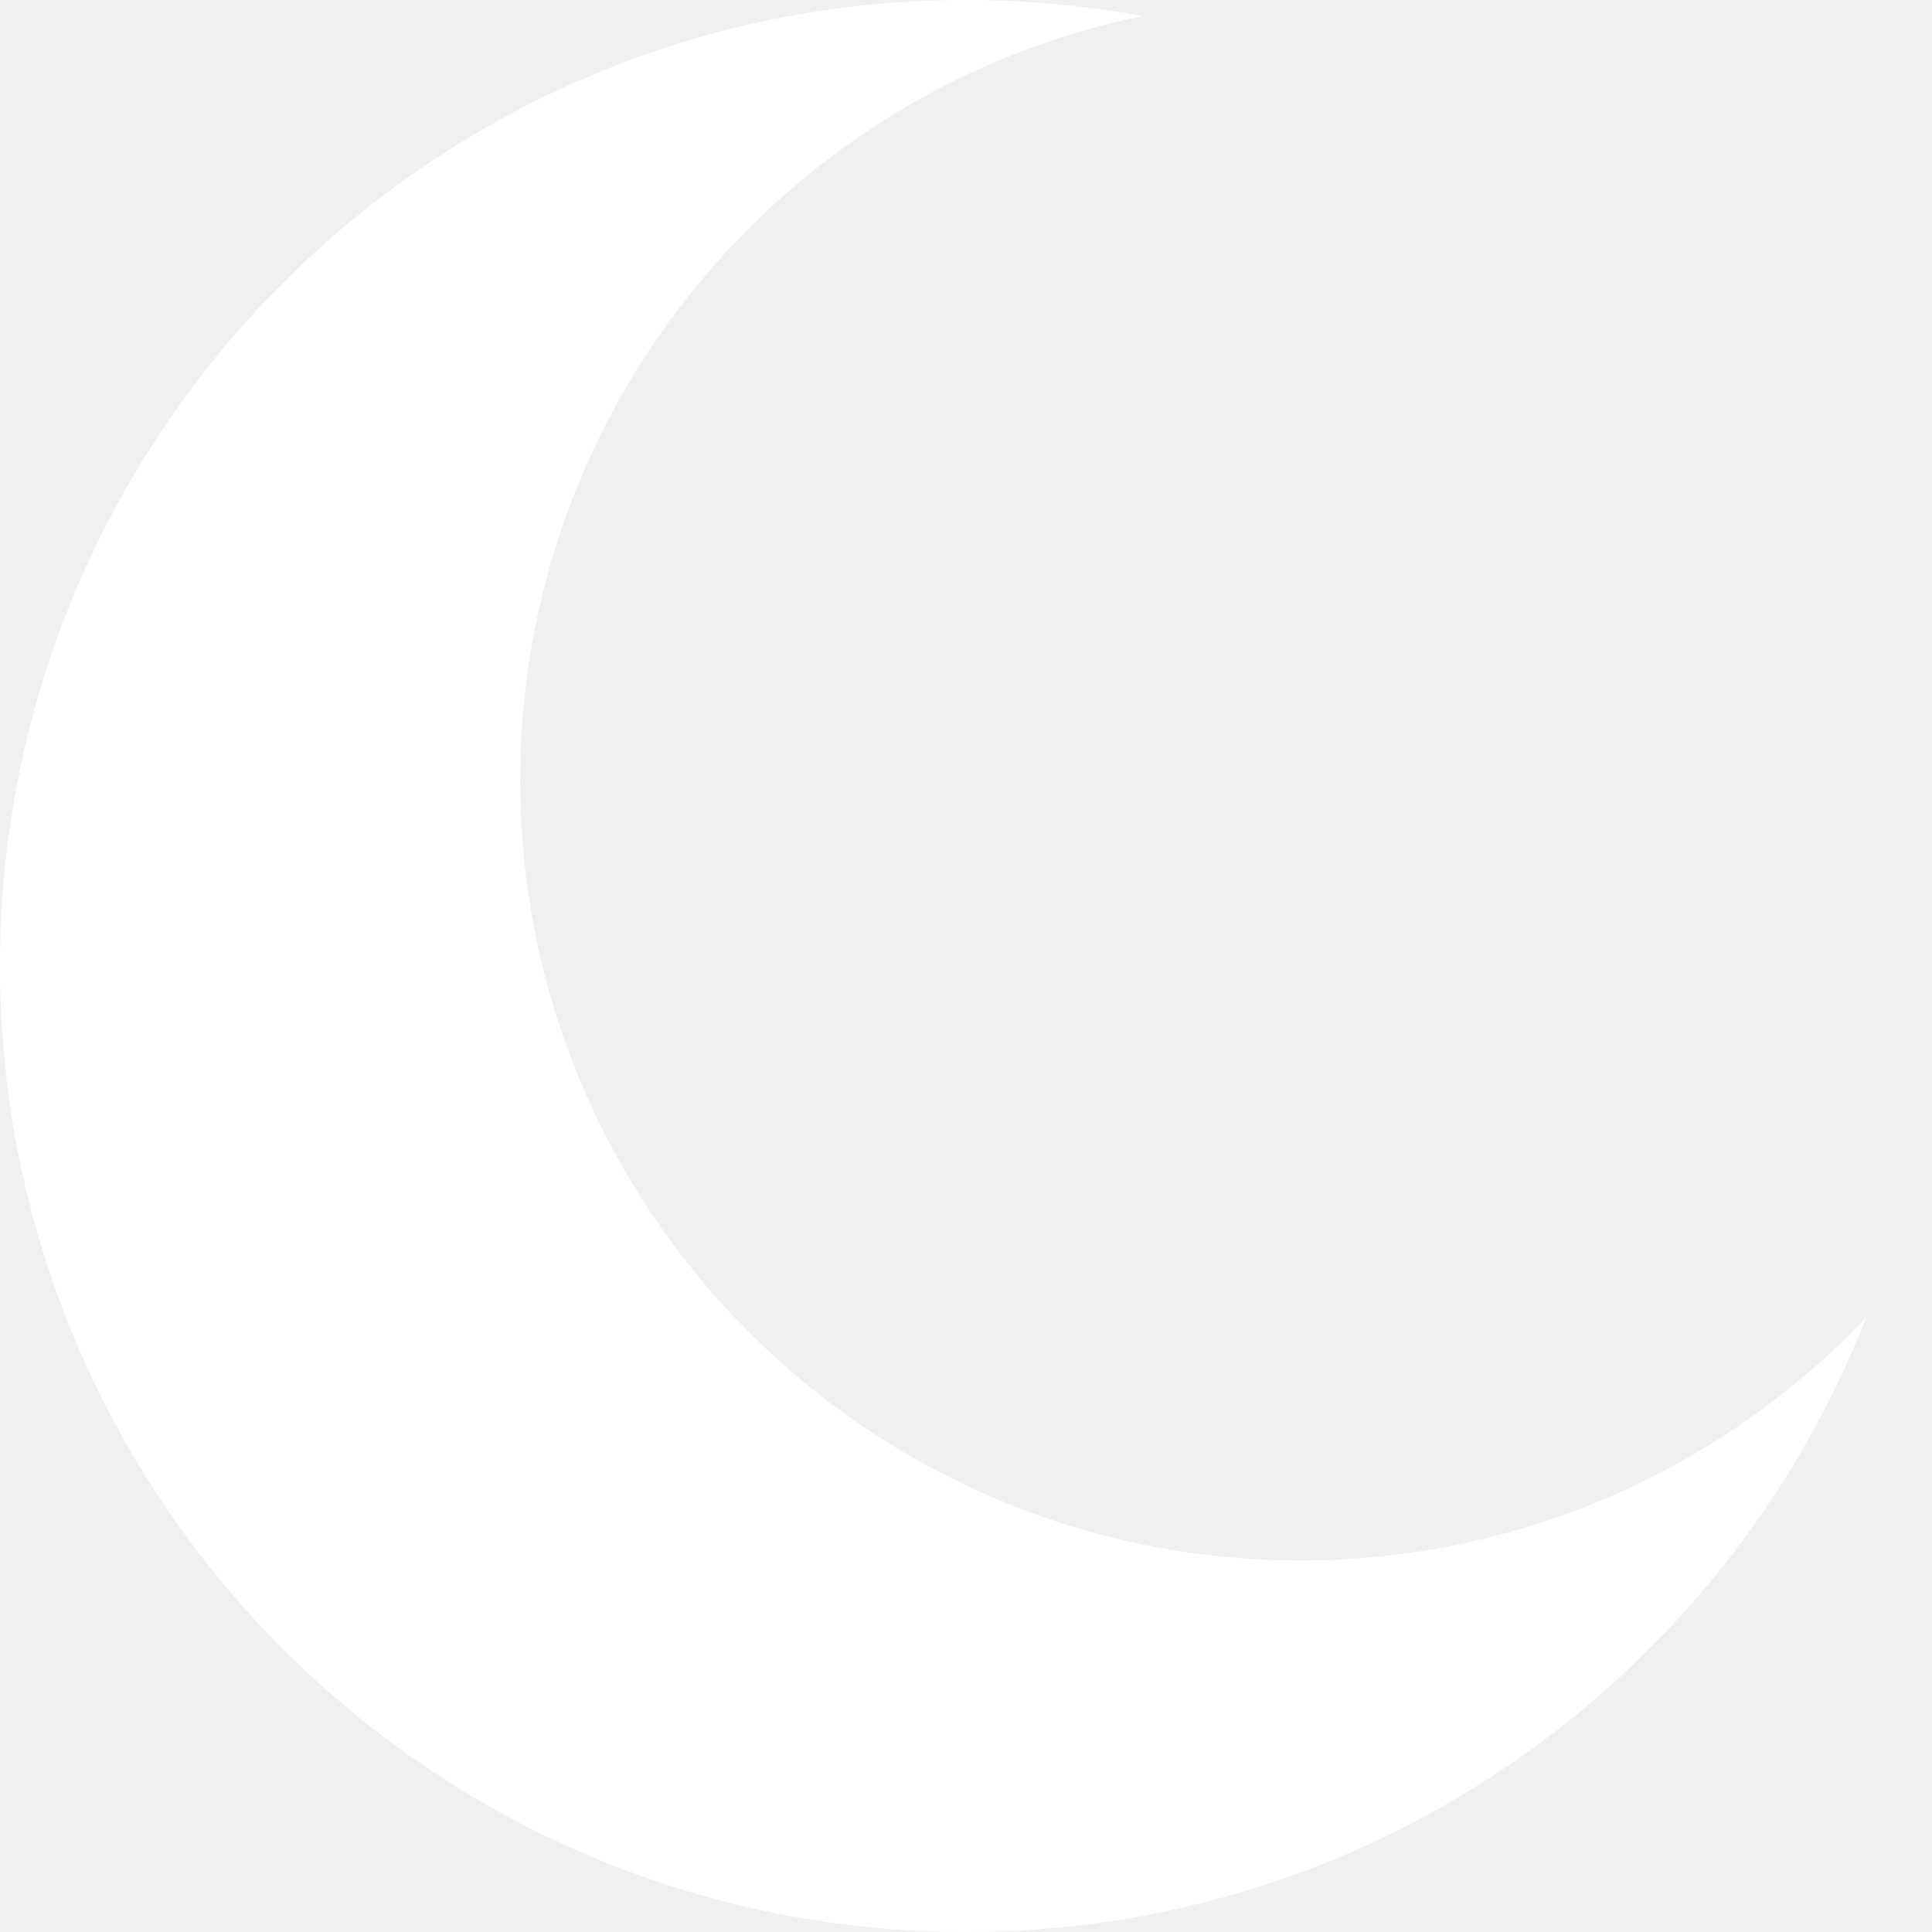
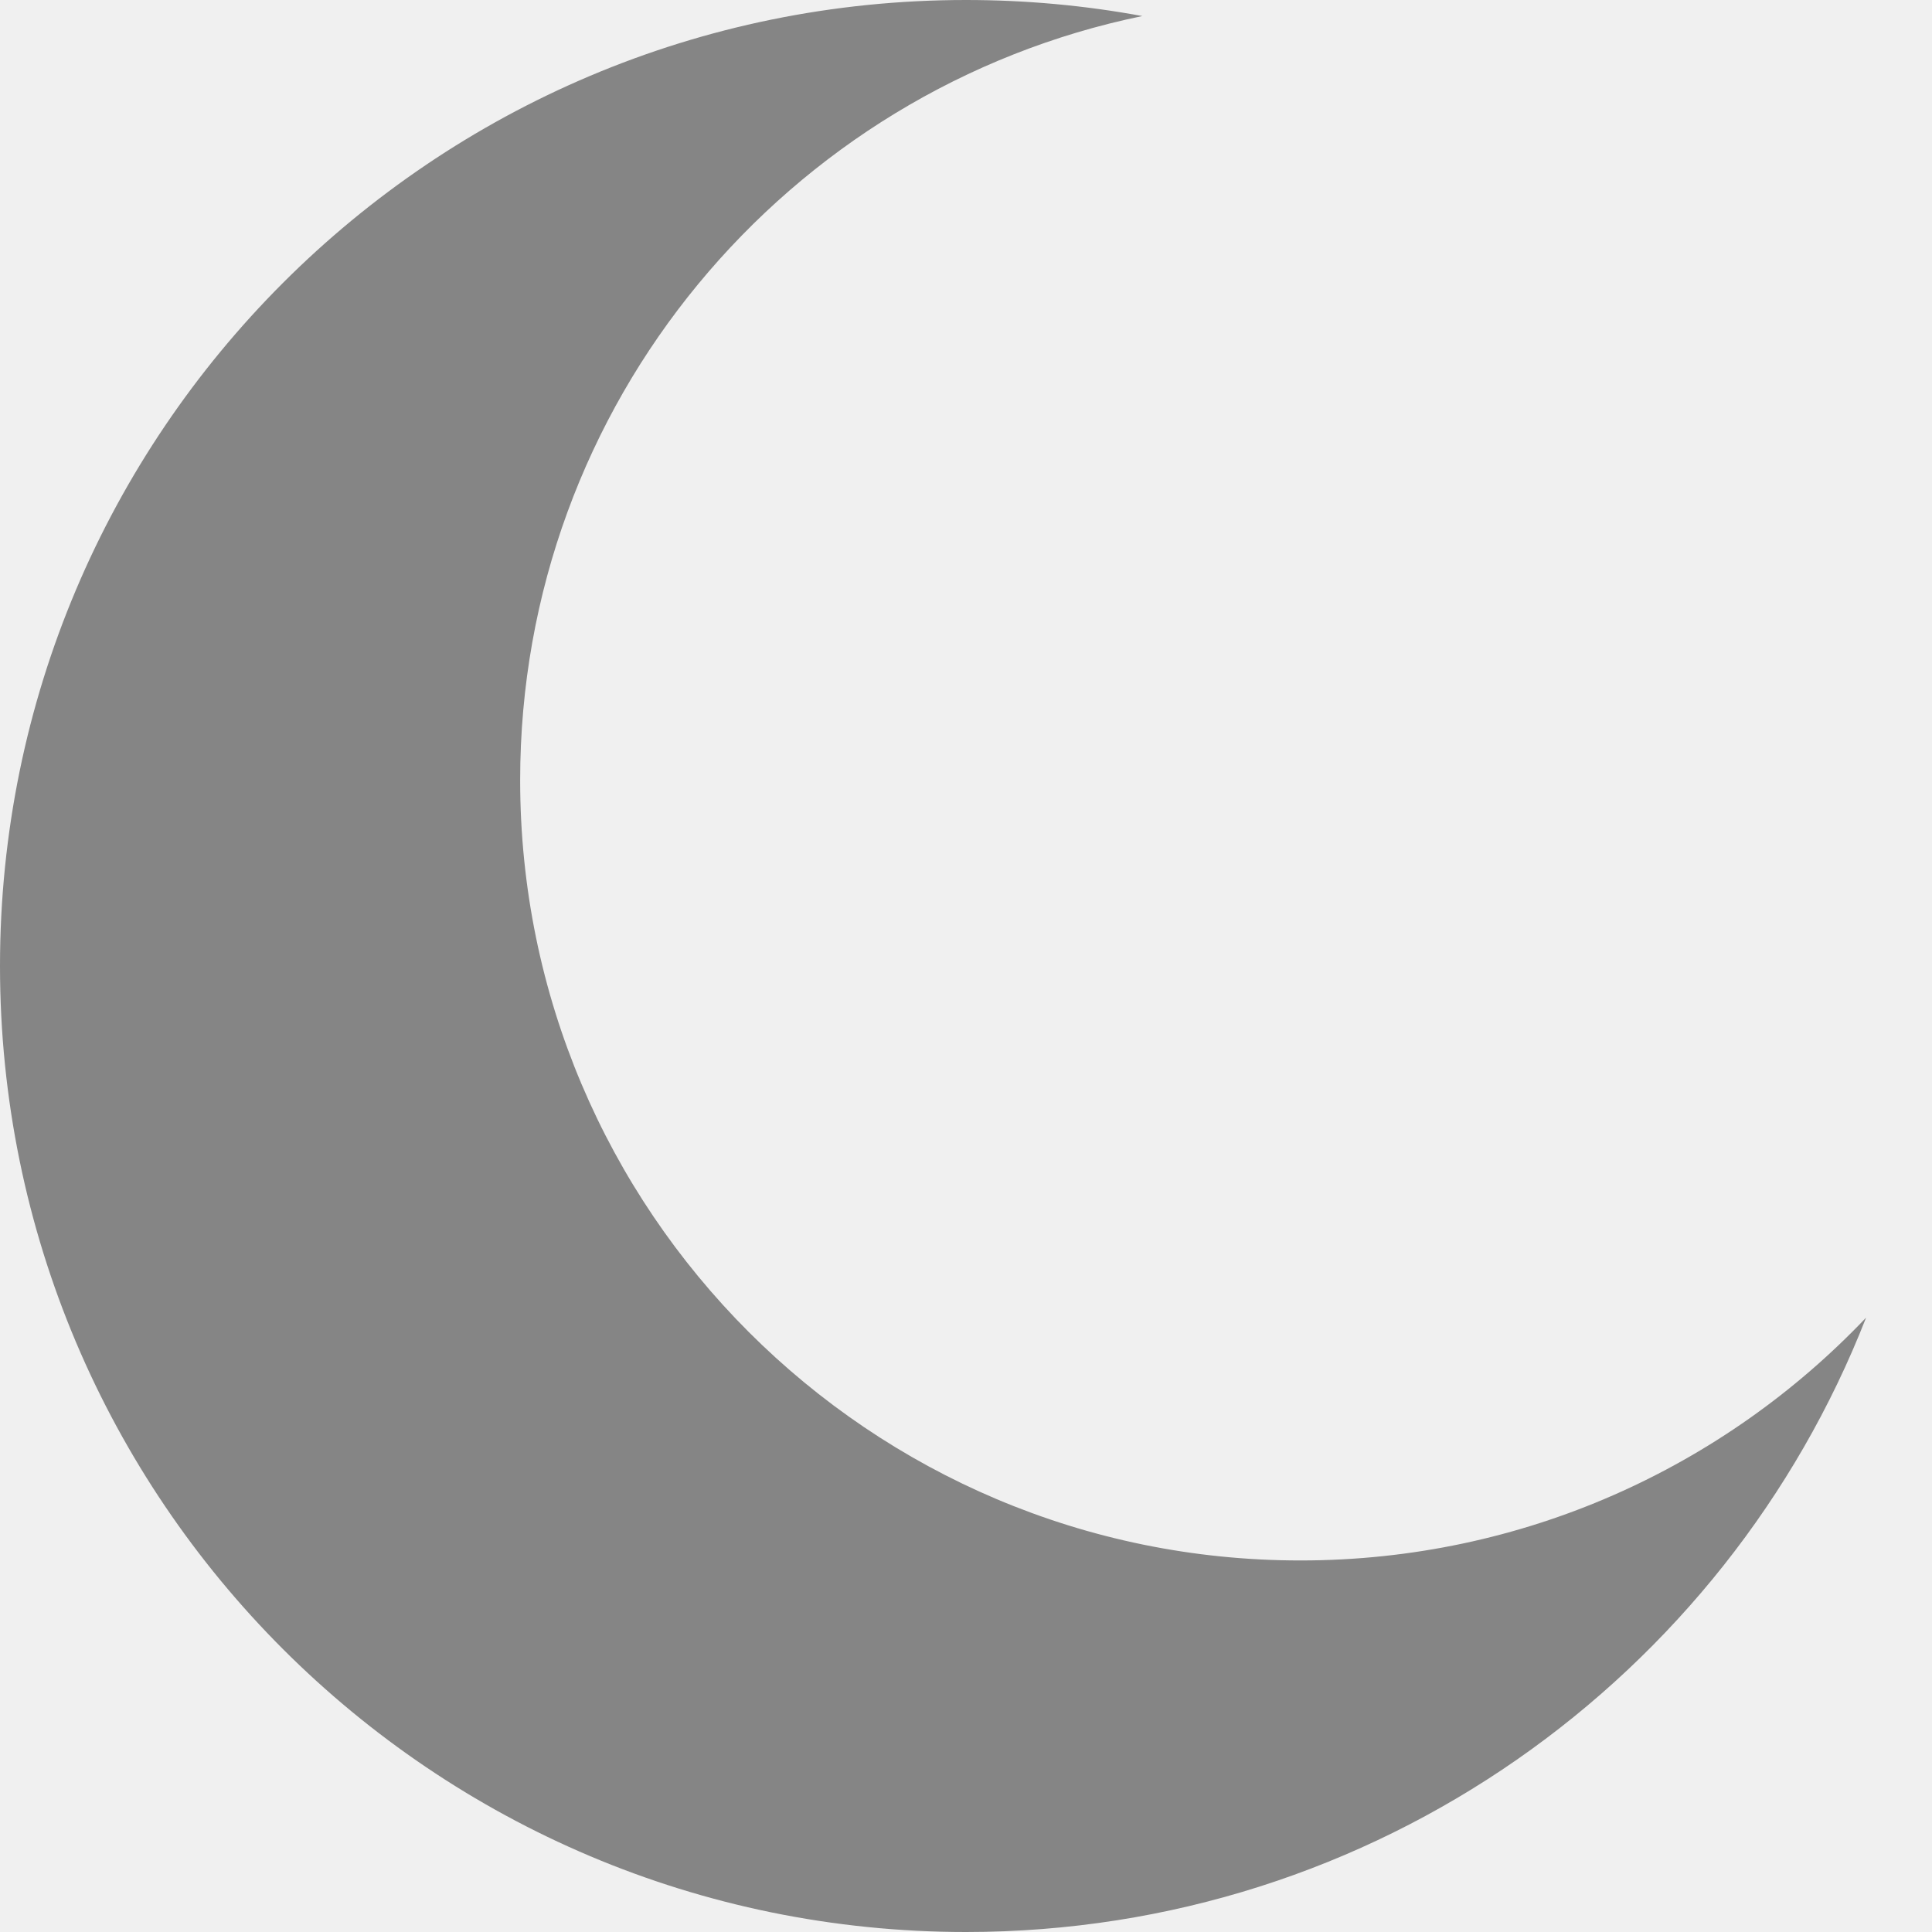
<svg xmlns="http://www.w3.org/2000/svg" width="26" height="26">
-   <path fill="#FFF" fill-rule="evenodd" d="M13 0c.81 0 1.603.074 2.373.216C10.593 1.199 7 5.43 7 10.5 7 16.299 11.701 21 17.5 21c2.996 0 5.7-1.255 7.613-3.268C23.22 22.572 18.51 26 13 26 5.82 26 0 20.18 0 13S5.82 0 13 0z" />
+   <path fill="#858585" fill-rule="evenodd" d="M13 0c.81 0 1.603.074 2.373.216C10.593 1.199 7 5.43 7 10.5 7 16.299 11.701 21 17.5 21c2.996 0 5.7-1.255 7.613-3.268C23.22 22.572 18.51 26 13 26 5.82 26 0 20.18 0 13S5.82 0 13 0z" />
</svg>
